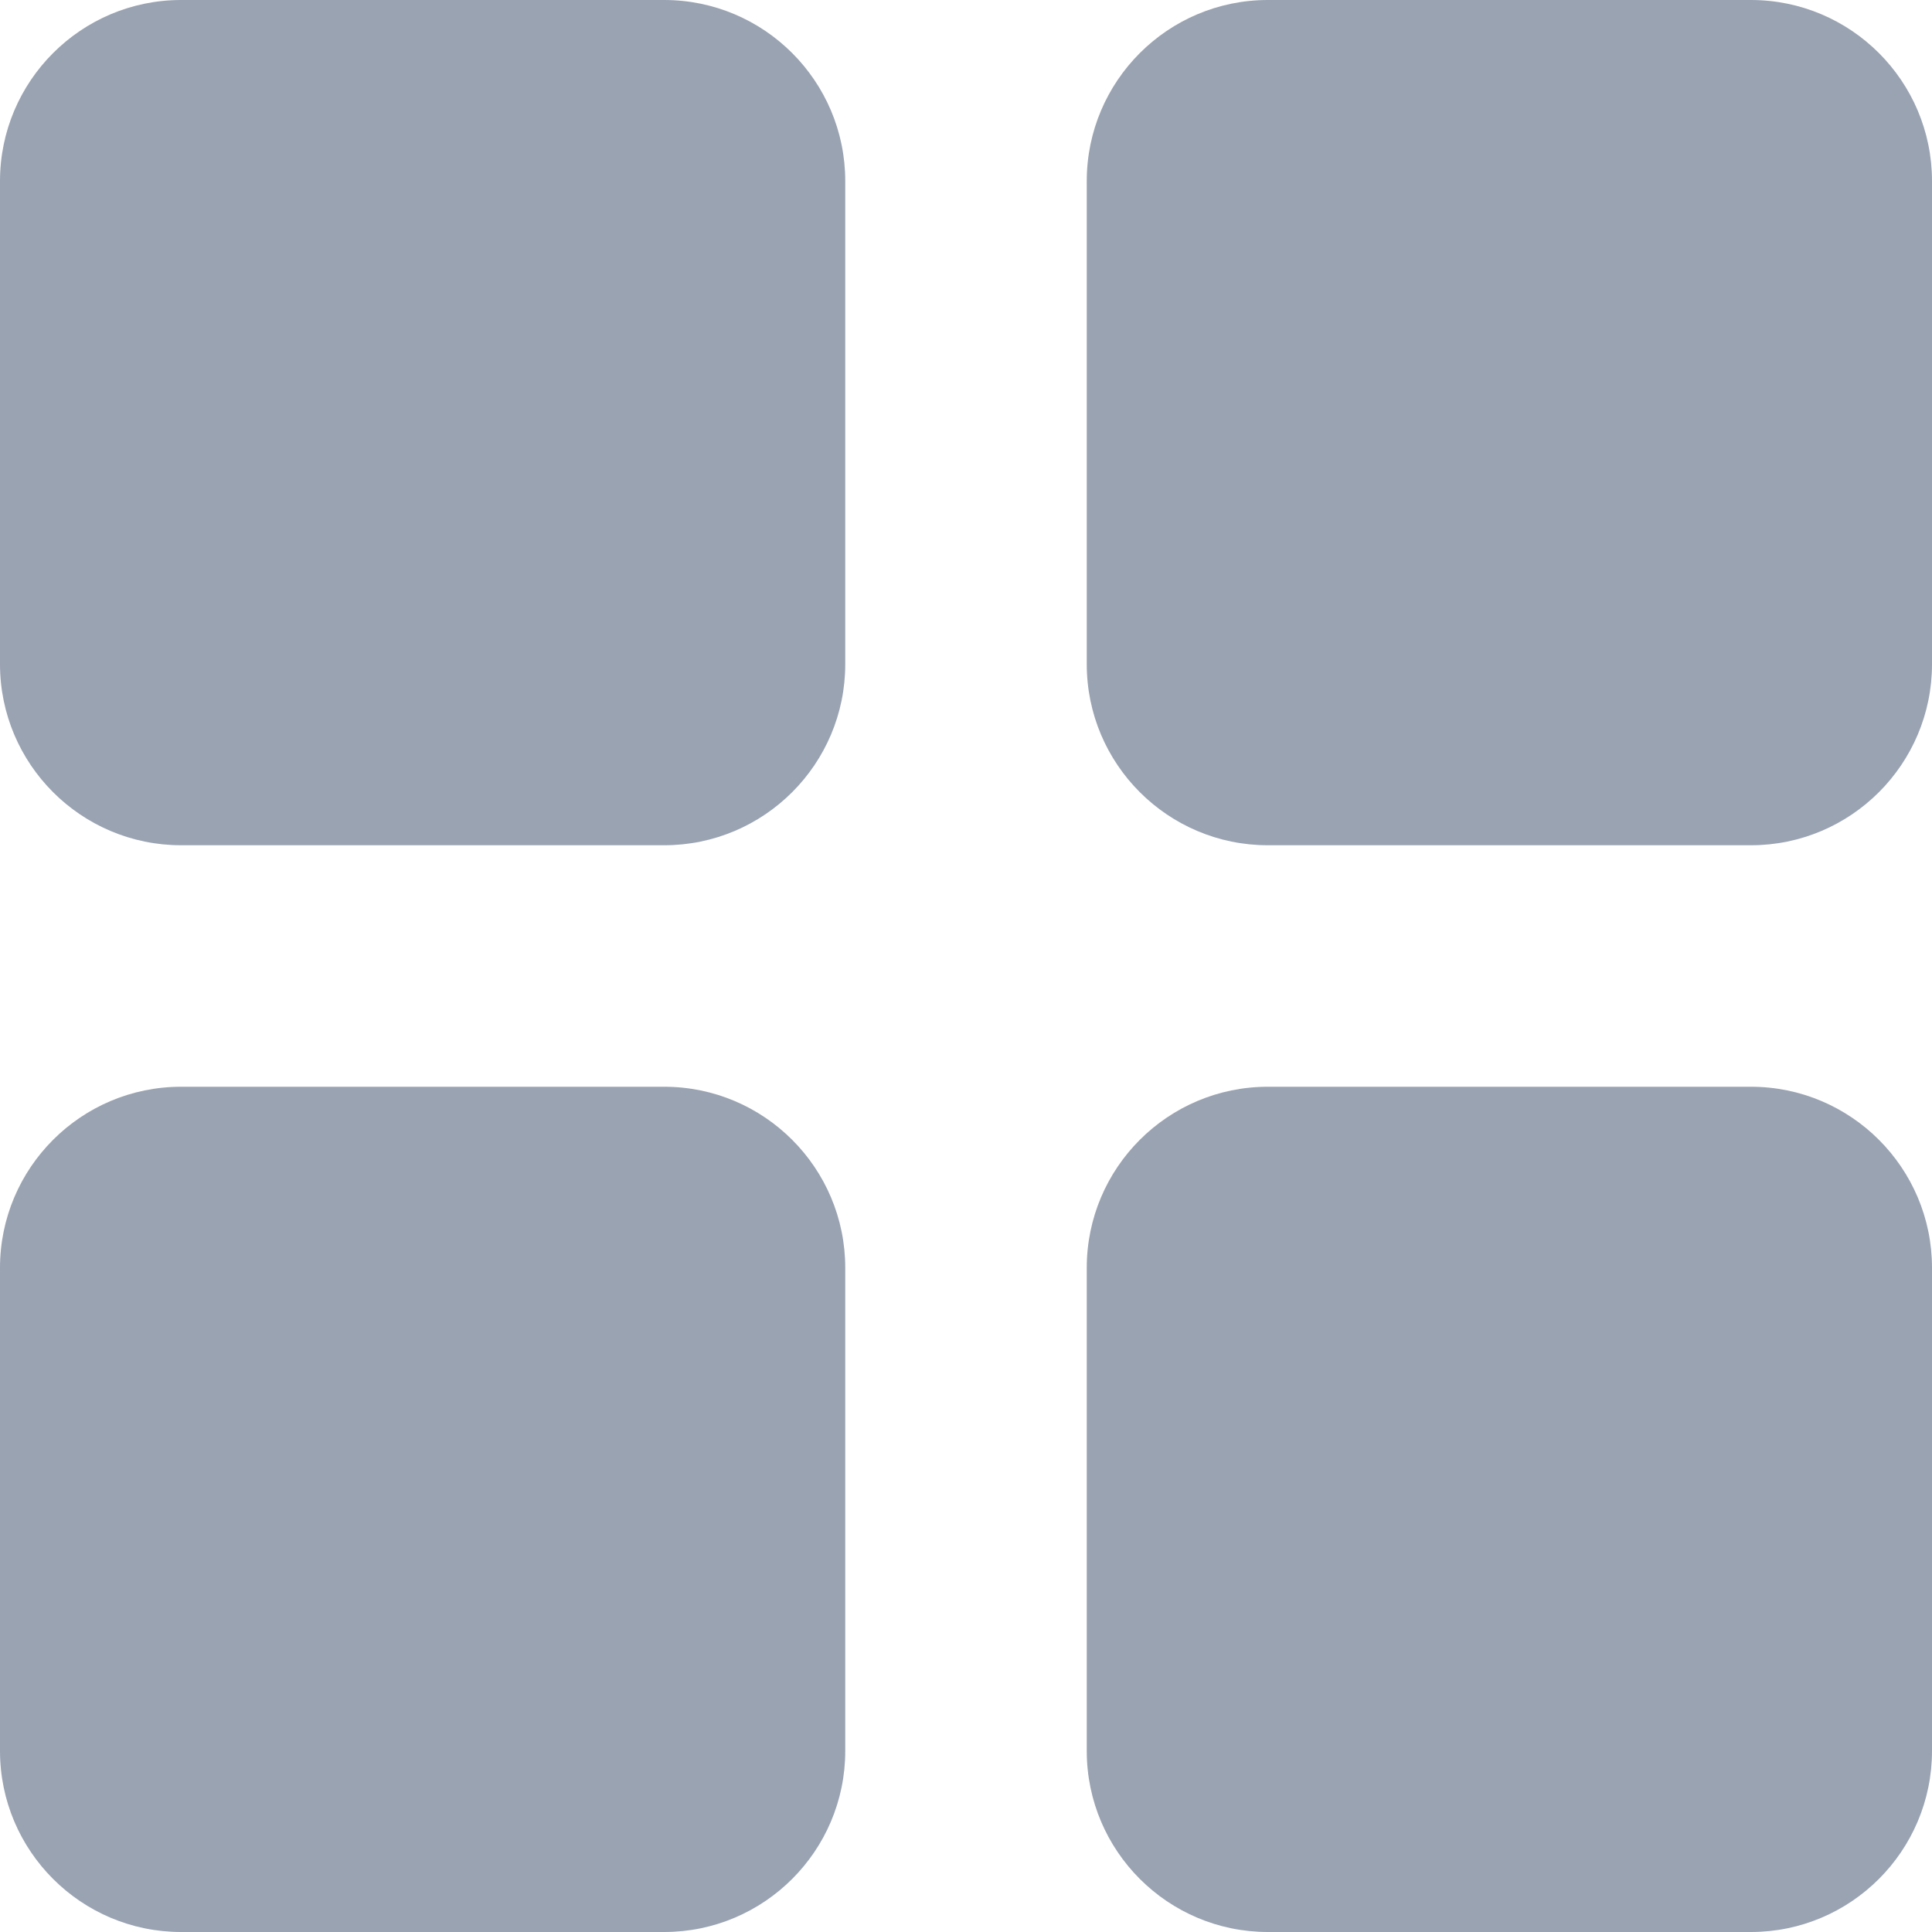
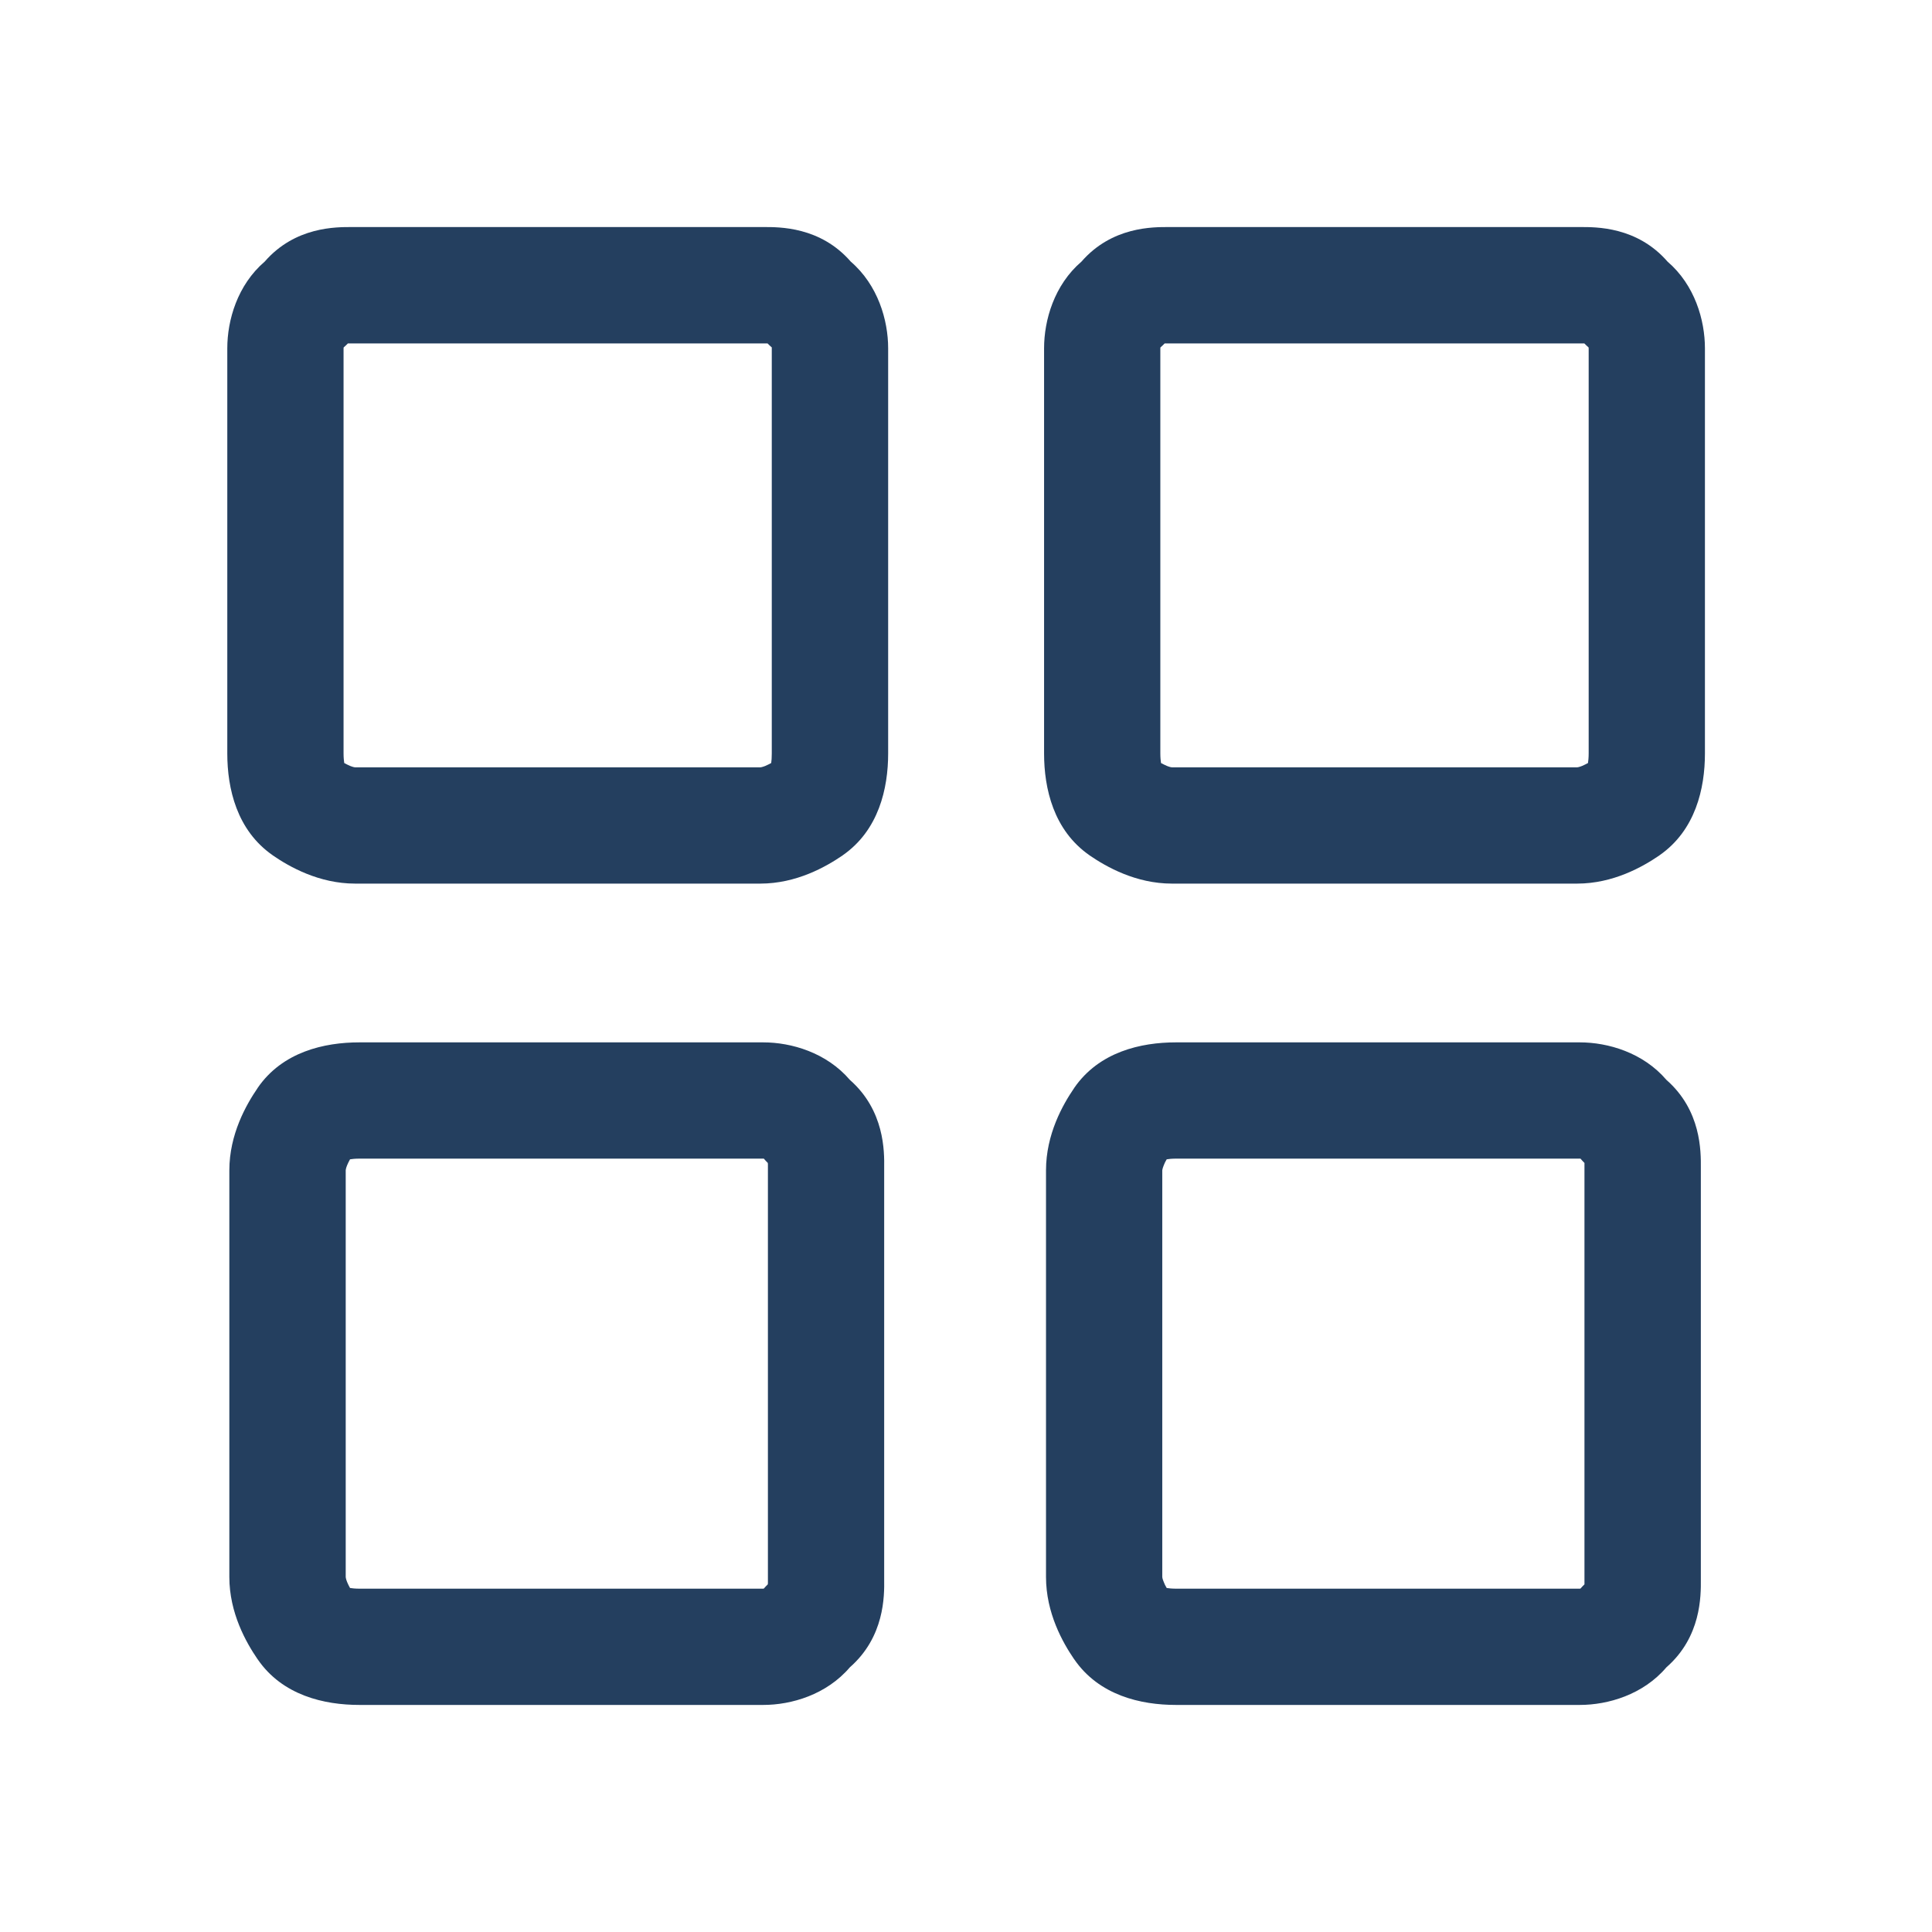
- <svg xmlns="http://www.w3.org/2000/svg" width="100%" height="100%" viewBox="0 0 16 16" version="1.1" xml:space="preserve" style="fill-rule:evenodd;clip-rule:evenodd;stroke-linejoin:round;stroke-miterlimit:2;">
-   <g transform="matrix(1,0,0,1,-4,-4)">
-     <g>
-       <path d="M9.5,4L5.5,4C4.672,4 4,4.672 4,5.5L4,9.5C4,10.328 4.672,11 5.5,11L9.5,11C10.328,11 11,10.328 11,9.5L11,5.5C11,4.672 10.328,4 9.5,4Z" style="fill:rgb(154,163,178);fill-rule:nonzero;" />
-       <path d="M5.5,13L9.5,13C10.328,13 11,13.672 11,14.5L11,18.5C11,19.328 10.328,20 9.5,20L5.5,20C4.672,20 4,19.328 4,18.5L4,14.5C4,13.672 4.672,13 5.5,13ZM14.5,4L18.5,4C19.328,4 20,4.672 20,5.5L20,9.5C20,10.328 19.328,11 18.5,11L14.5,11C13.672,11 13,10.328 13,9.5L13,5.5C13,4.672 13.672,4 14.5,4ZM14.5,13L18.5,13C19.328,13 20,13.672 20,14.5L20,18.5C20,19.328 19.328,20 18.5,20L14.5,20C13.672,20 13,19.328 13,18.5L13,14.5C13,13.672 13.672,13 14.5,13Z" style="fill:rgb(154,163,178);" />
-     </g>
-   </g>
+ <svg xmlns="http://www.w3.org/2000/svg" width="17" height="17" viewBox="0 0 17 17" fill="none">
+   <path fill-rule="evenodd" clip-rule="evenodd" d="M2 6.63C2 6.938 2.083 7.306 2.4 7.526L2.401 7.527C2.546 7.627 2.807 7.775 3.125 7.775H6.69C7.008 7.775 7.268 7.627 7.414 7.527L7.415 7.526C7.732 7.306 7.815 6.938 7.815 6.63V3.065C7.815 2.817 7.725 2.508 7.486 2.302C7.218 1.994 6.858 1.997 6.712 1.998L6.69 1.998H3.125L3.103 1.998C2.957 1.997 2.597 1.994 2.329 2.302C2.089 2.508 2 2.817 2 3.065V6.63ZM3.082 6.74C3.065 6.733 3.048 6.724 3.029 6.714C3.026 6.694 3.023 6.666 3.023 6.63V3.065C3.023 3.062 3.024 3.06 3.024 3.057C3.037 3.046 3.049 3.034 3.061 3.022L3.072 3.022C3.087 3.022 3.104 3.022 3.125 3.022H6.69C6.711 3.022 6.728 3.022 6.743 3.022L6.754 3.022C6.766 3.034 6.778 3.046 6.791 3.057C6.791 3.06 6.791 3.062 6.791 3.065V6.63C6.791 6.666 6.789 6.694 6.786 6.714C6.767 6.724 6.75 6.733 6.733 6.74C6.705 6.751 6.691 6.752 6.69 6.752L3.125 6.752C3.123 6.752 3.11 6.751 3.082 6.74ZM9.587 7.526C9.27 7.306 9.187 6.938 9.187 6.63V3.065C9.187 2.817 9.276 2.508 9.516 2.302C9.784 1.994 10.144 1.997 10.29 1.998L10.312 1.998H13.877L13.899 1.998C14.045 1.997 14.405 1.994 14.673 2.302C14.913 2.508 15.002 2.817 15.002 3.065V6.63C15.002 6.938 14.919 7.306 14.602 7.526L14.601 7.527C14.455 7.627 14.195 7.775 13.877 7.775H10.312C9.994 7.775 9.734 7.627 9.588 7.527L9.587 7.526ZM10.216 6.714C10.235 6.724 10.252 6.733 10.269 6.74C10.297 6.751 10.31 6.752 10.312 6.752L13.877 6.752C13.879 6.752 13.892 6.751 13.92 6.74C13.937 6.733 13.954 6.724 13.973 6.714C13.976 6.694 13.979 6.666 13.979 6.63V3.065C13.979 3.062 13.978 3.06 13.978 3.057C13.965 3.046 13.953 3.034 13.941 3.022L13.93 3.022C13.915 3.022 13.898 3.022 13.877 3.022H10.312C10.291 3.022 10.274 3.022 10.259 3.022L10.248 3.022C10.236 3.034 10.224 3.046 10.211 3.057C10.211 3.06 10.21 3.062 10.21 3.065V6.63C10.21 6.666 10.213 6.694 10.216 6.714ZM3.162 9.172C2.854 9.172 2.485 9.255 2.267 9.573L2.266 9.575C2.166 9.721 2.018 9.981 2.018 10.298V13.876C2.018 14.193 2.166 14.453 2.266 14.599L2.267 14.6C2.485 14.919 2.854 15.002 3.162 15.002H6.716C6.964 15.002 7.272 14.912 7.478 14.671C7.784 14.403 7.782 14.043 7.78 13.897L7.78 13.876V10.298L7.78 10.277C7.782 10.131 7.784 9.771 7.478 9.502C7.272 9.262 6.964 9.172 6.716 9.172H3.162ZM3.054 10.254C3.061 10.237 3.07 10.219 3.08 10.201C3.099 10.198 3.126 10.195 3.162 10.195H6.716L6.721 10.195C6.732 10.208 6.744 10.221 6.756 10.233L6.757 10.245C6.757 10.261 6.757 10.277 6.757 10.298V13.876C6.757 13.897 6.757 13.913 6.757 13.928L6.756 13.941C6.744 13.953 6.732 13.965 6.721 13.978L6.716 13.979H3.162C3.126 13.979 3.099 13.976 3.08 13.973C3.07 13.955 3.061 13.937 3.054 13.92C3.042 13.89 3.042 13.875 3.042 13.876L3.042 10.298C3.042 10.298 3.042 10.284 3.054 10.254ZM10.347 9.172C10.039 9.172 9.671 9.255 9.452 9.573L9.451 9.575C9.351 9.721 9.204 9.981 9.204 10.298V13.876C9.204 14.193 9.351 14.453 9.451 14.599L9.452 14.6C9.671 14.919 10.039 15.002 10.347 15.002H13.901C14.149 15.002 14.458 14.912 14.663 14.671C14.97 14.403 14.967 14.043 14.966 13.897L14.966 13.876V10.298L14.966 10.277C14.967 10.131 14.97 9.771 14.663 9.502C14.458 9.262 14.149 9.172 13.901 9.172H10.347ZM10.24 10.254C10.246 10.237 10.255 10.219 10.266 10.201C10.285 10.198 10.311 10.195 10.347 10.195H13.901L13.907 10.195C13.918 10.208 13.93 10.221 13.942 10.233L13.942 10.245C13.942 10.261 13.942 10.277 13.942 10.298V13.876C13.942 13.897 13.942 13.913 13.942 13.928L13.942 13.941C13.93 13.953 13.918 13.965 13.907 13.978L13.901 13.979H10.347C10.311 13.979 10.285 13.976 10.266 13.973C10.255 13.955 10.246 13.937 10.24 13.92C10.227 13.89 10.227 13.875 10.227 13.876V10.298C10.227 10.298 10.228 10.284 10.24 10.254Z" fill="#243F5F" />
</svg>
